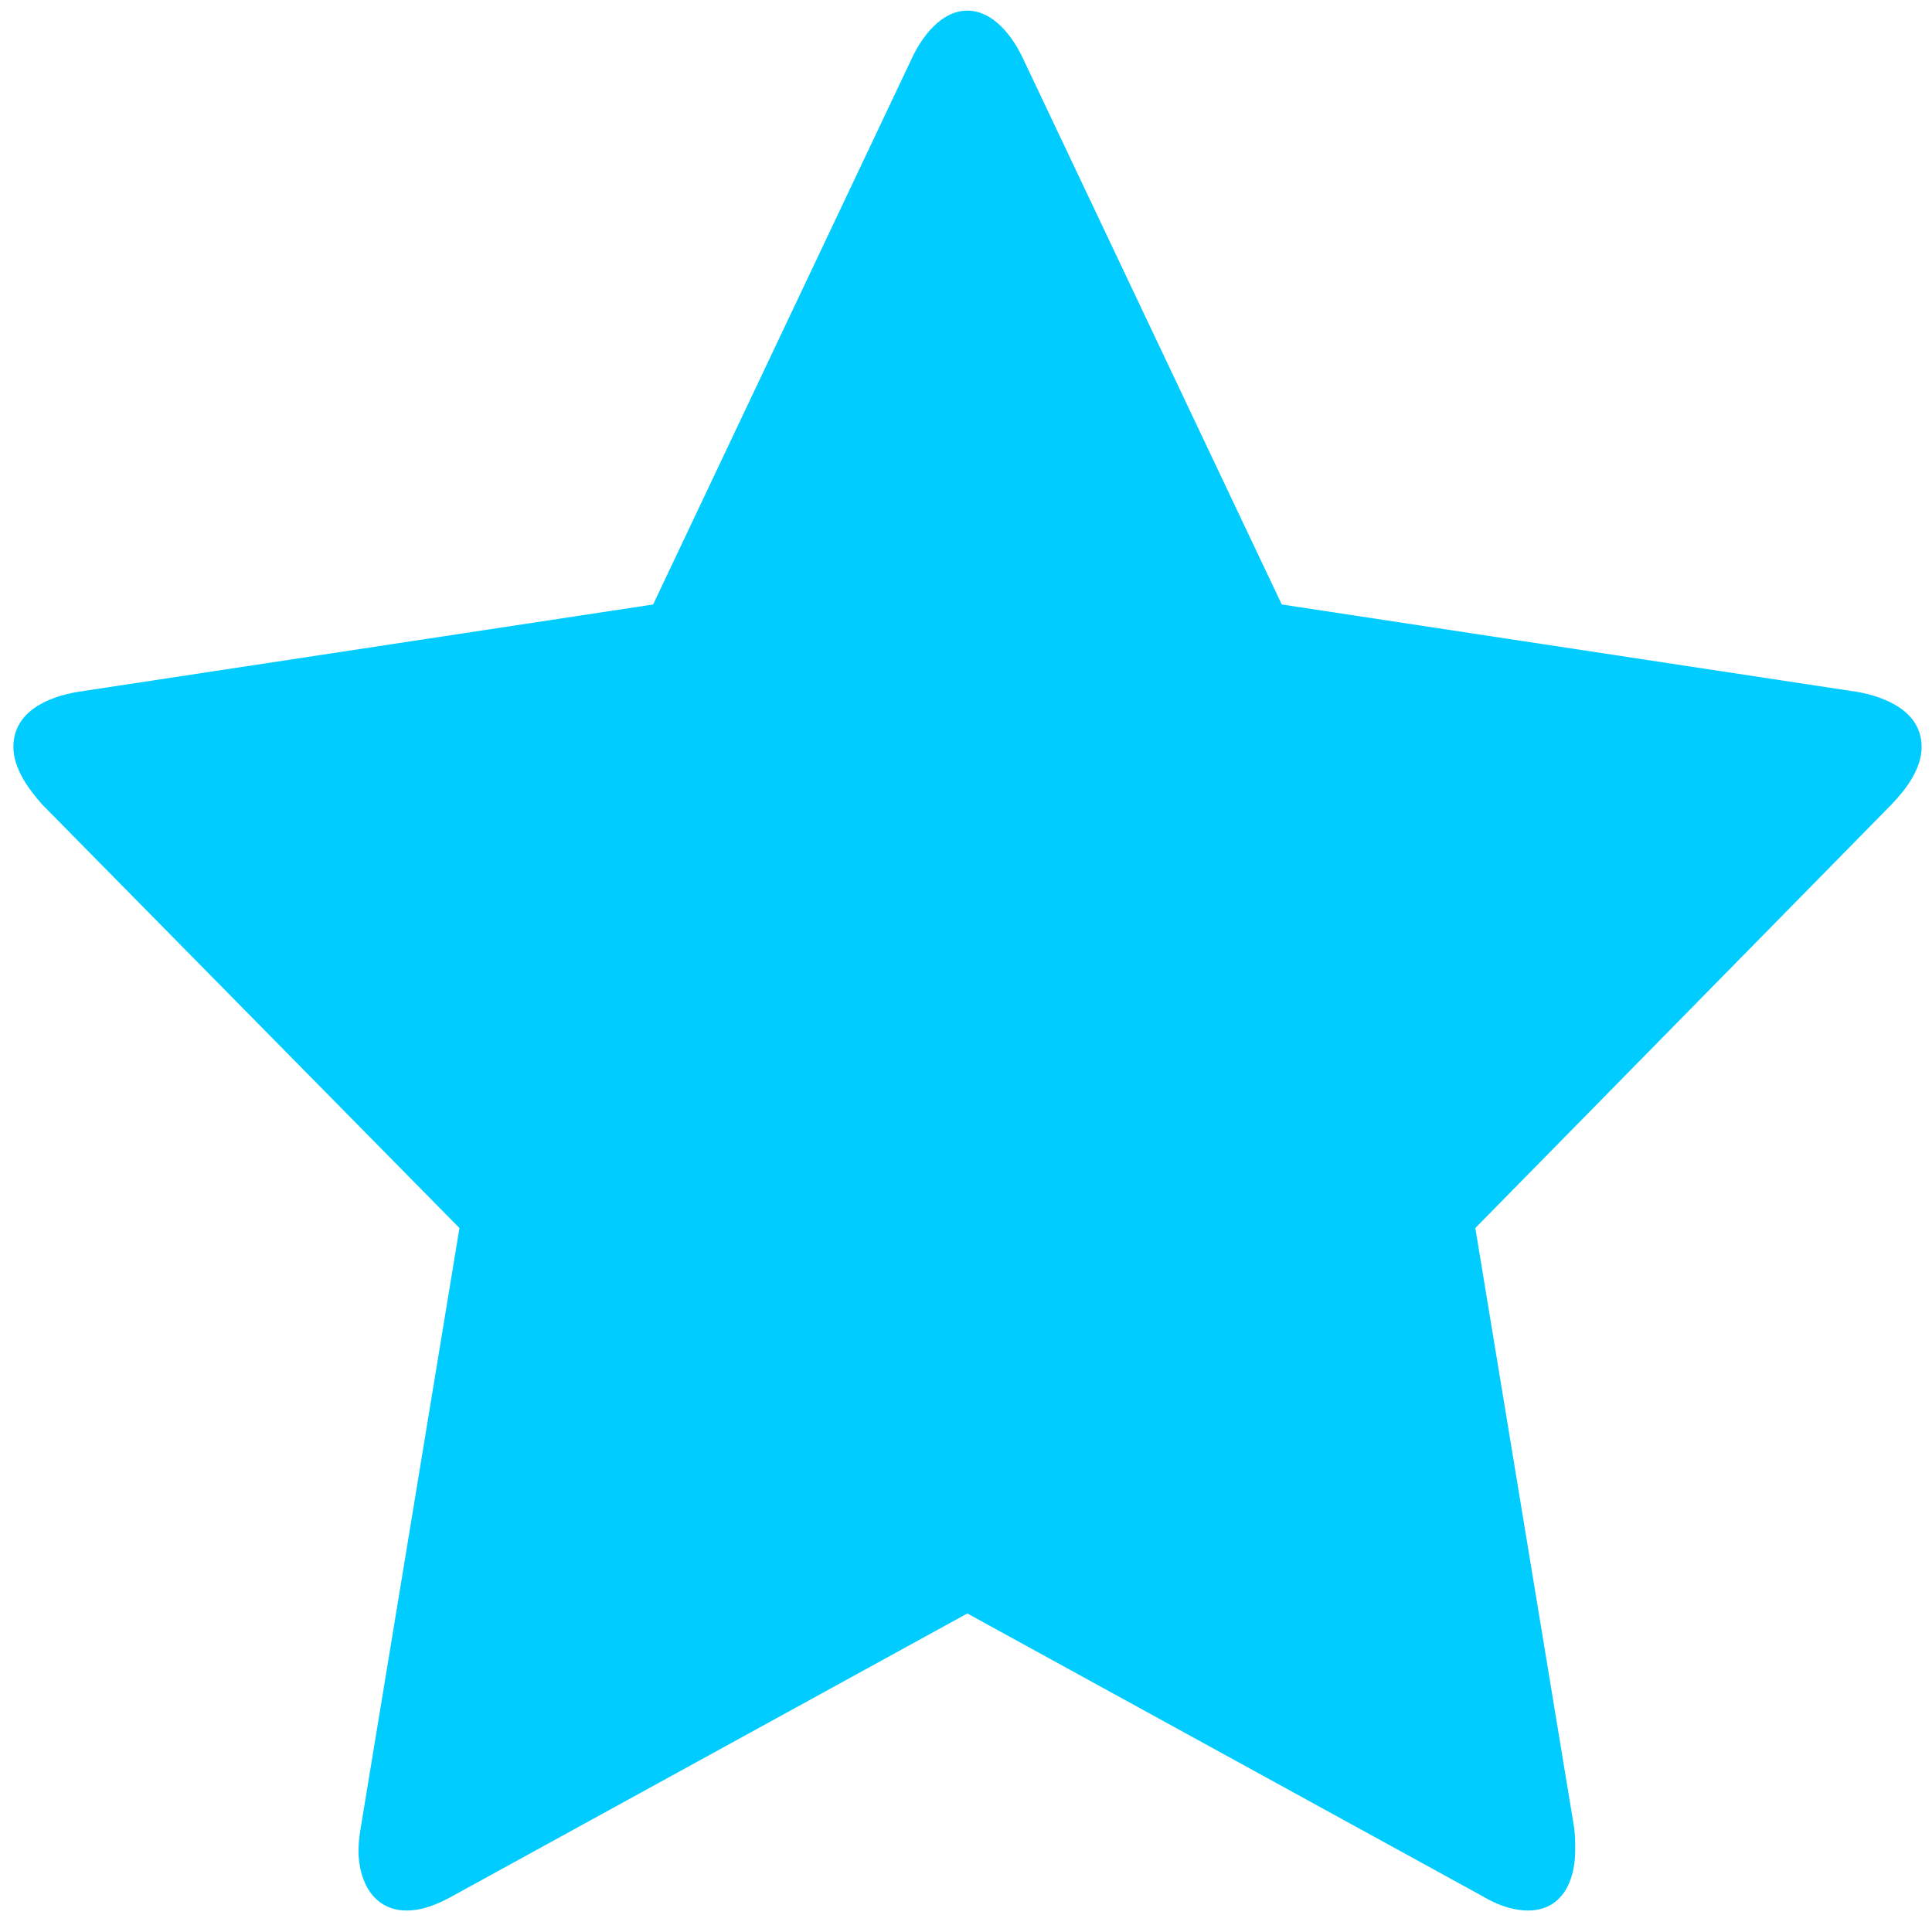
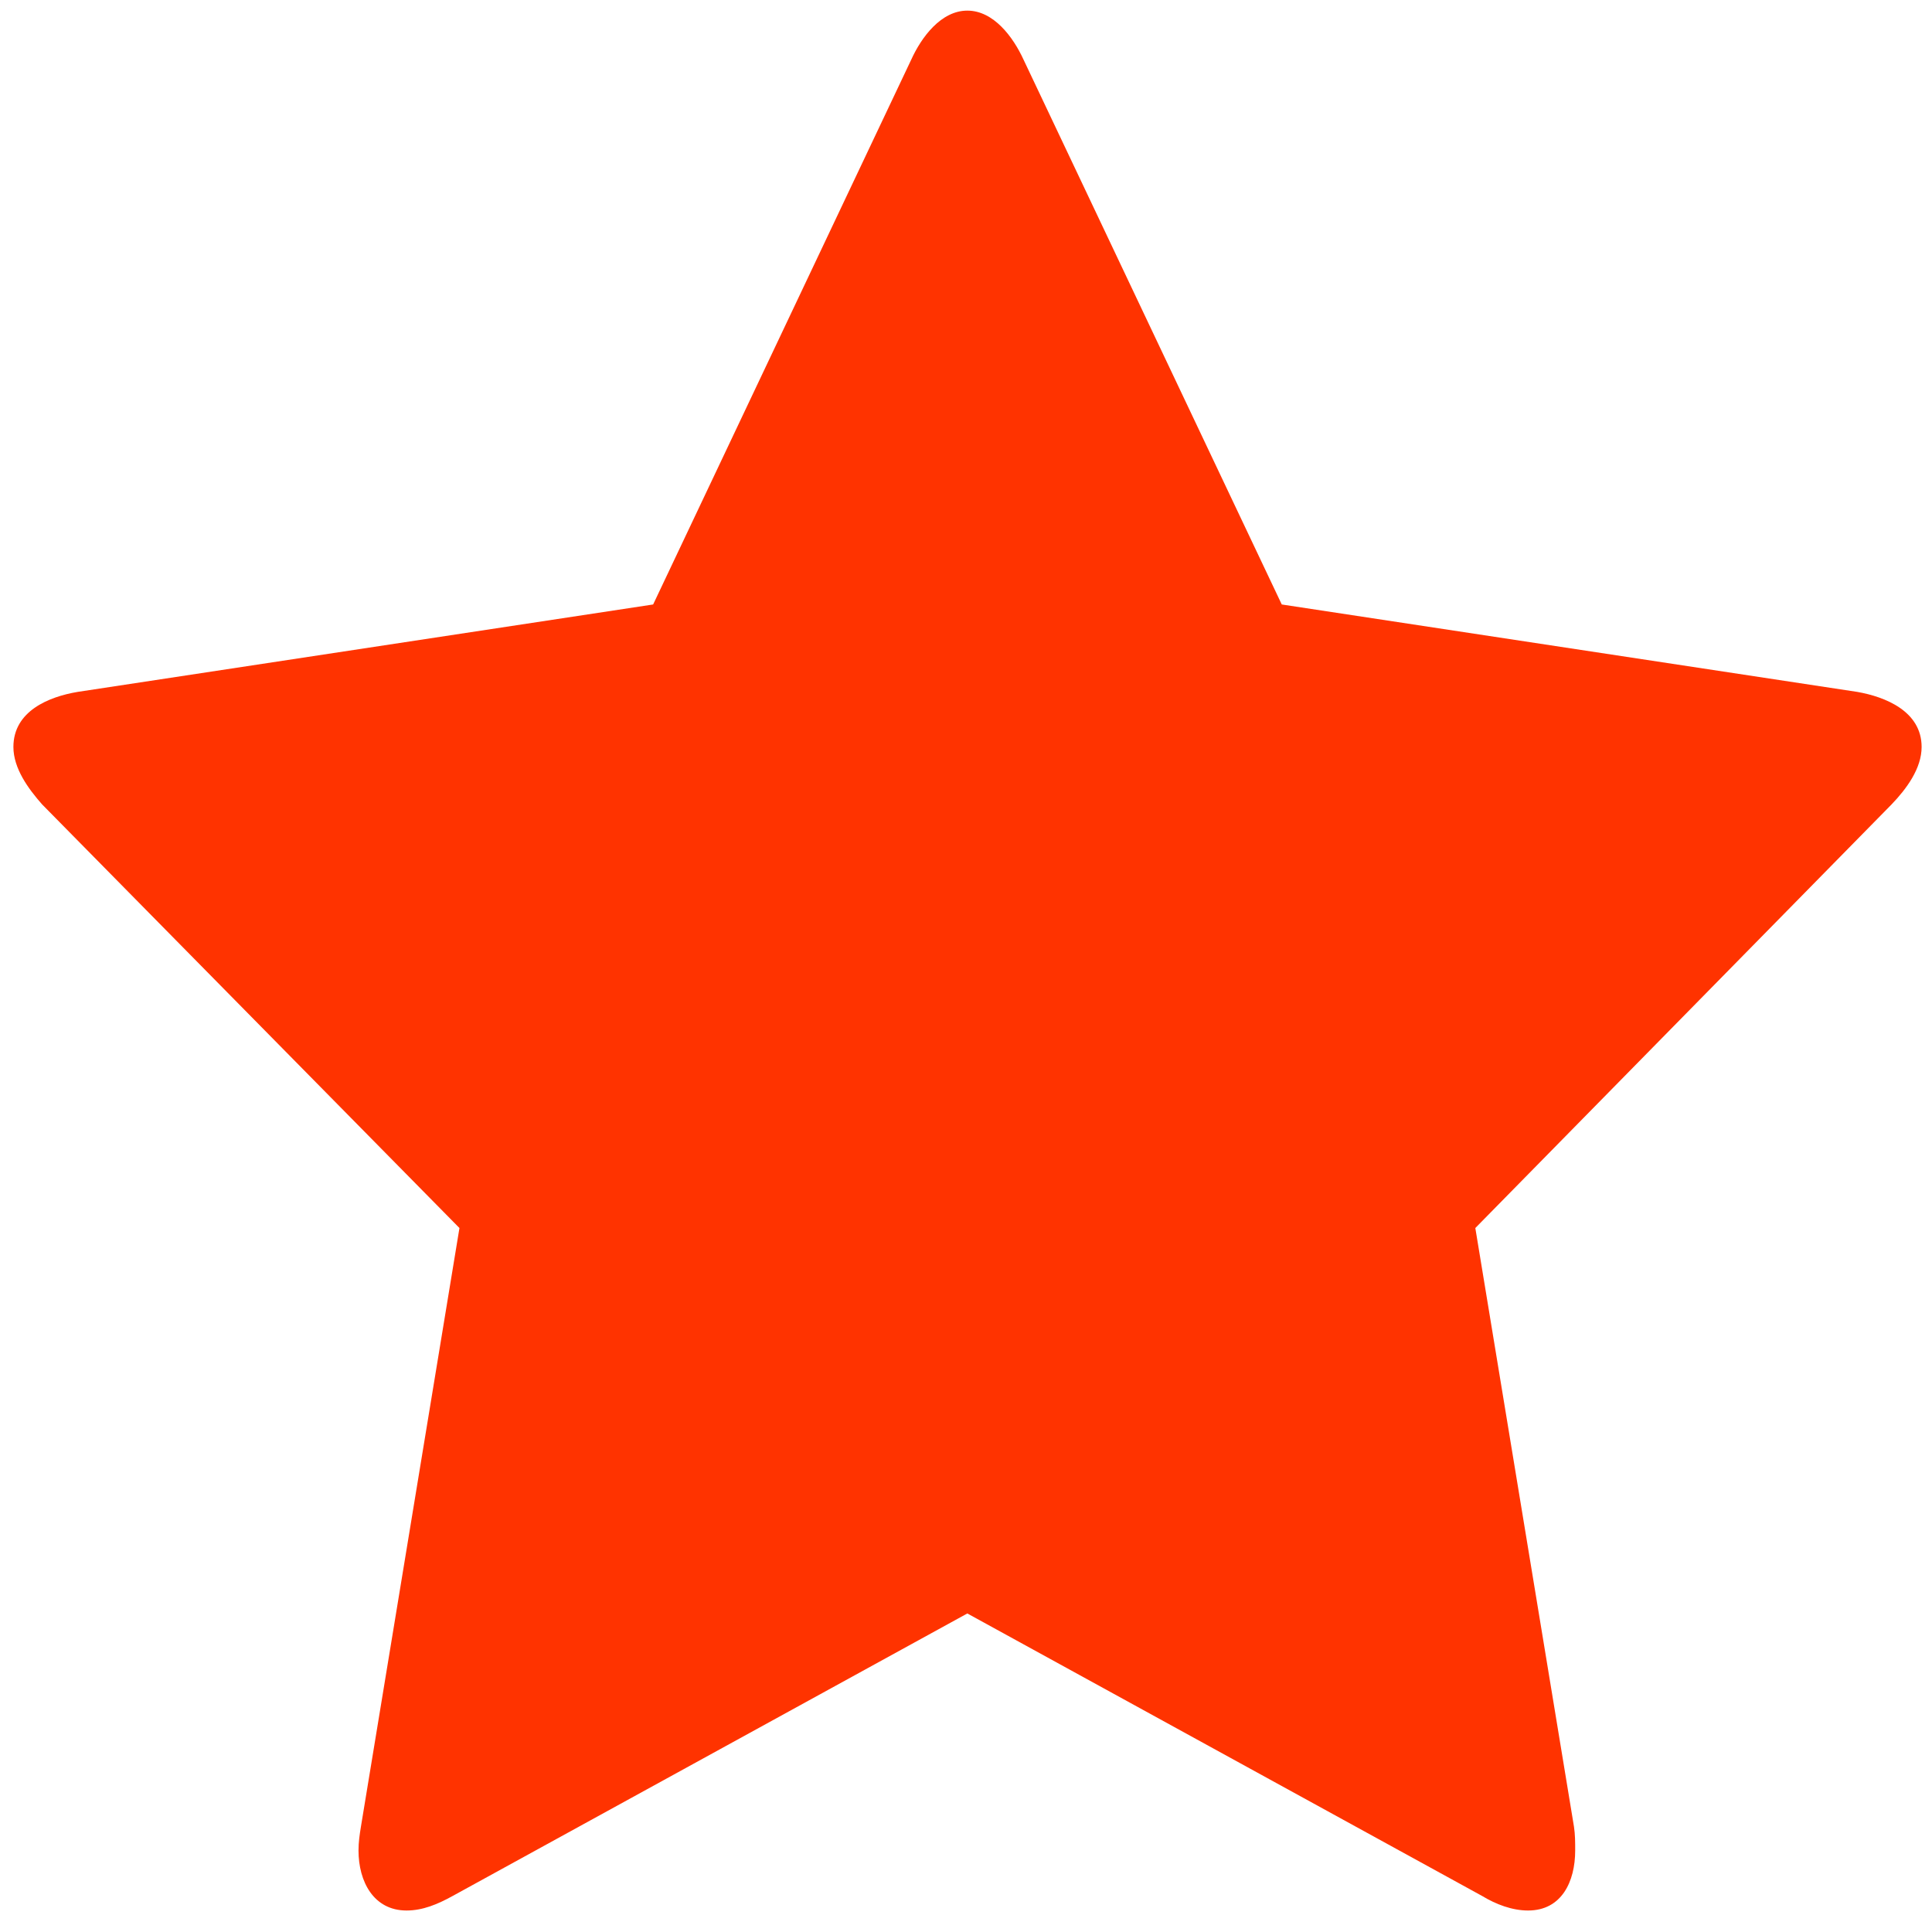
- <svg xmlns="http://www.w3.org/2000/svg" version="1.1" id="Layer_1" x="0px" y="0px" width="16px" height="16px" viewBox="0 0 16 16" enable-background="new 0 0 16 16" xml:space="preserve">
+ <svg xmlns="http://www.w3.org/2000/svg" xml:space="preserve" enable-background="new 0 0 16 16" viewBox="0 0 16 16" height="16px" width="16px" y="0px" x="0px" id="Layer_1" version="1.1">
  <defs id="defs9" />
-   <g id="g3" style="fill:#00ccff;fill-opacity:1">
-     <path fill="#996699" d="M15.665,6.662l-3.447,3.508l0.817,4.958c0.01,0.067,0.01,0.129,0.01,0.197c0,0.257-0.112,0.497-0.39,0.497   c-0.132,0-0.266-0.051-0.38-0.12l-4.264-2.34l-4.263,2.34c-0.125,0.069-0.248,0.12-0.381,0.12c-0.273,0-0.398-0.24-0.398-0.497   c0-0.068,0.009-0.13,0.02-0.197l0.816-4.958L0.349,6.662C0.235,6.533,0.111,6.364,0.111,6.186c0-0.297,0.293-0.416,0.532-0.456   l4.766-0.724l2.137-4.511c0.085-0.188,0.248-0.407,0.465-0.407c0.218,0,0.38,0.219,0.466,0.407l2.138,4.511l4.766,0.724   c0.229,0.04,0.533,0.159,0.533,0.456C15.914,6.364,15.789,6.533,15.665,6.662z" id="path5" style="fill:#00ccff;fill-opacity:1" />
+   <g style="fill:#ff3300;fill-opacity:1" id="g3">
+     <path style="fill:#ff3300;fill-opacity:1" id="path5" d="M15.665,6.662l-3.447,3.508l0.817,4.958c0.01,0.067,0.01,0.129,0.01,0.197c0,0.257-0.112,0.497-0.39,0.497   c-0.132,0-0.266-0.051-0.38-0.12l-4.264-2.34l-4.263,2.34c-0.125,0.069-0.248,0.12-0.381,0.12c-0.273,0-0.398-0.24-0.398-0.497   c0-0.068,0.009-0.13,0.02-0.197l0.816-4.958L0.349,6.662C0.235,6.533,0.111,6.364,0.111,6.186c0-0.297,0.293-0.416,0.532-0.456   l4.766-0.724l2.137-4.511c0.085-0.188,0.248-0.407,0.465-0.407c0.218,0,0.38,0.219,0.466,0.407l2.138,4.511l4.766,0.724   c0.229,0.04,0.533,0.159,0.533,0.456C15.914,6.364,15.789,6.533,15.665,6.662z" fill="#996699" />
  </g>
</svg>
